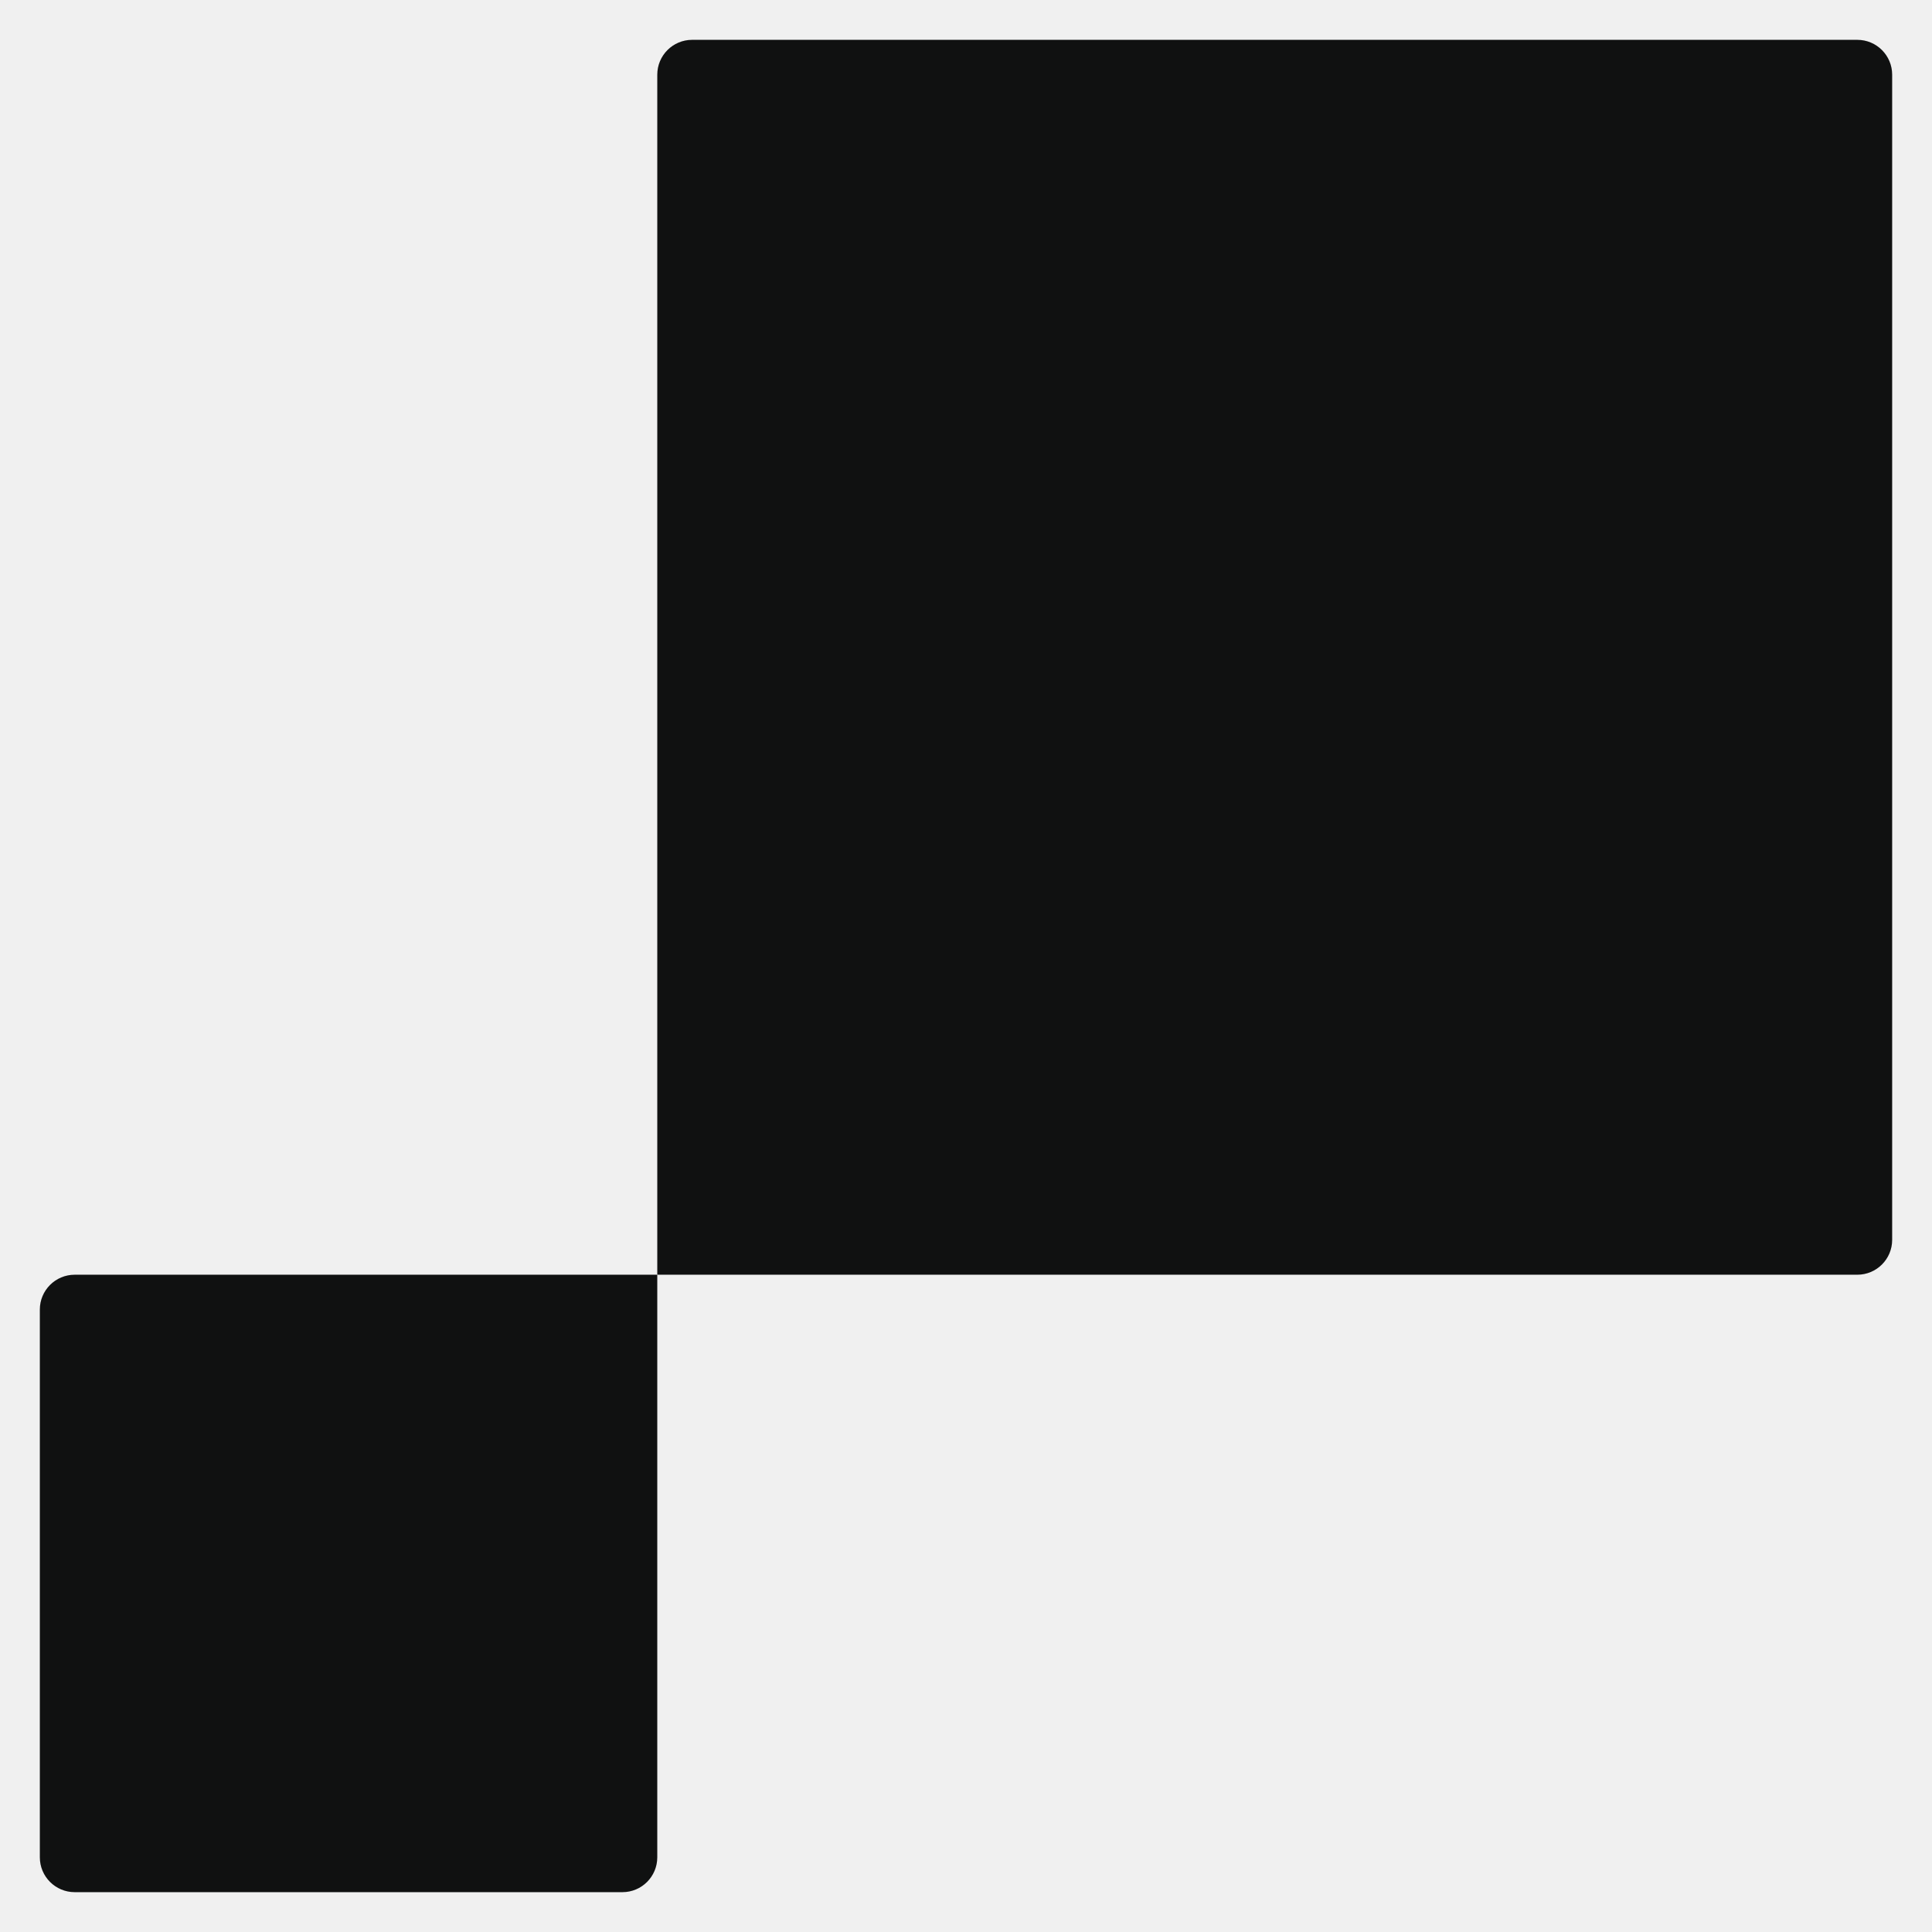
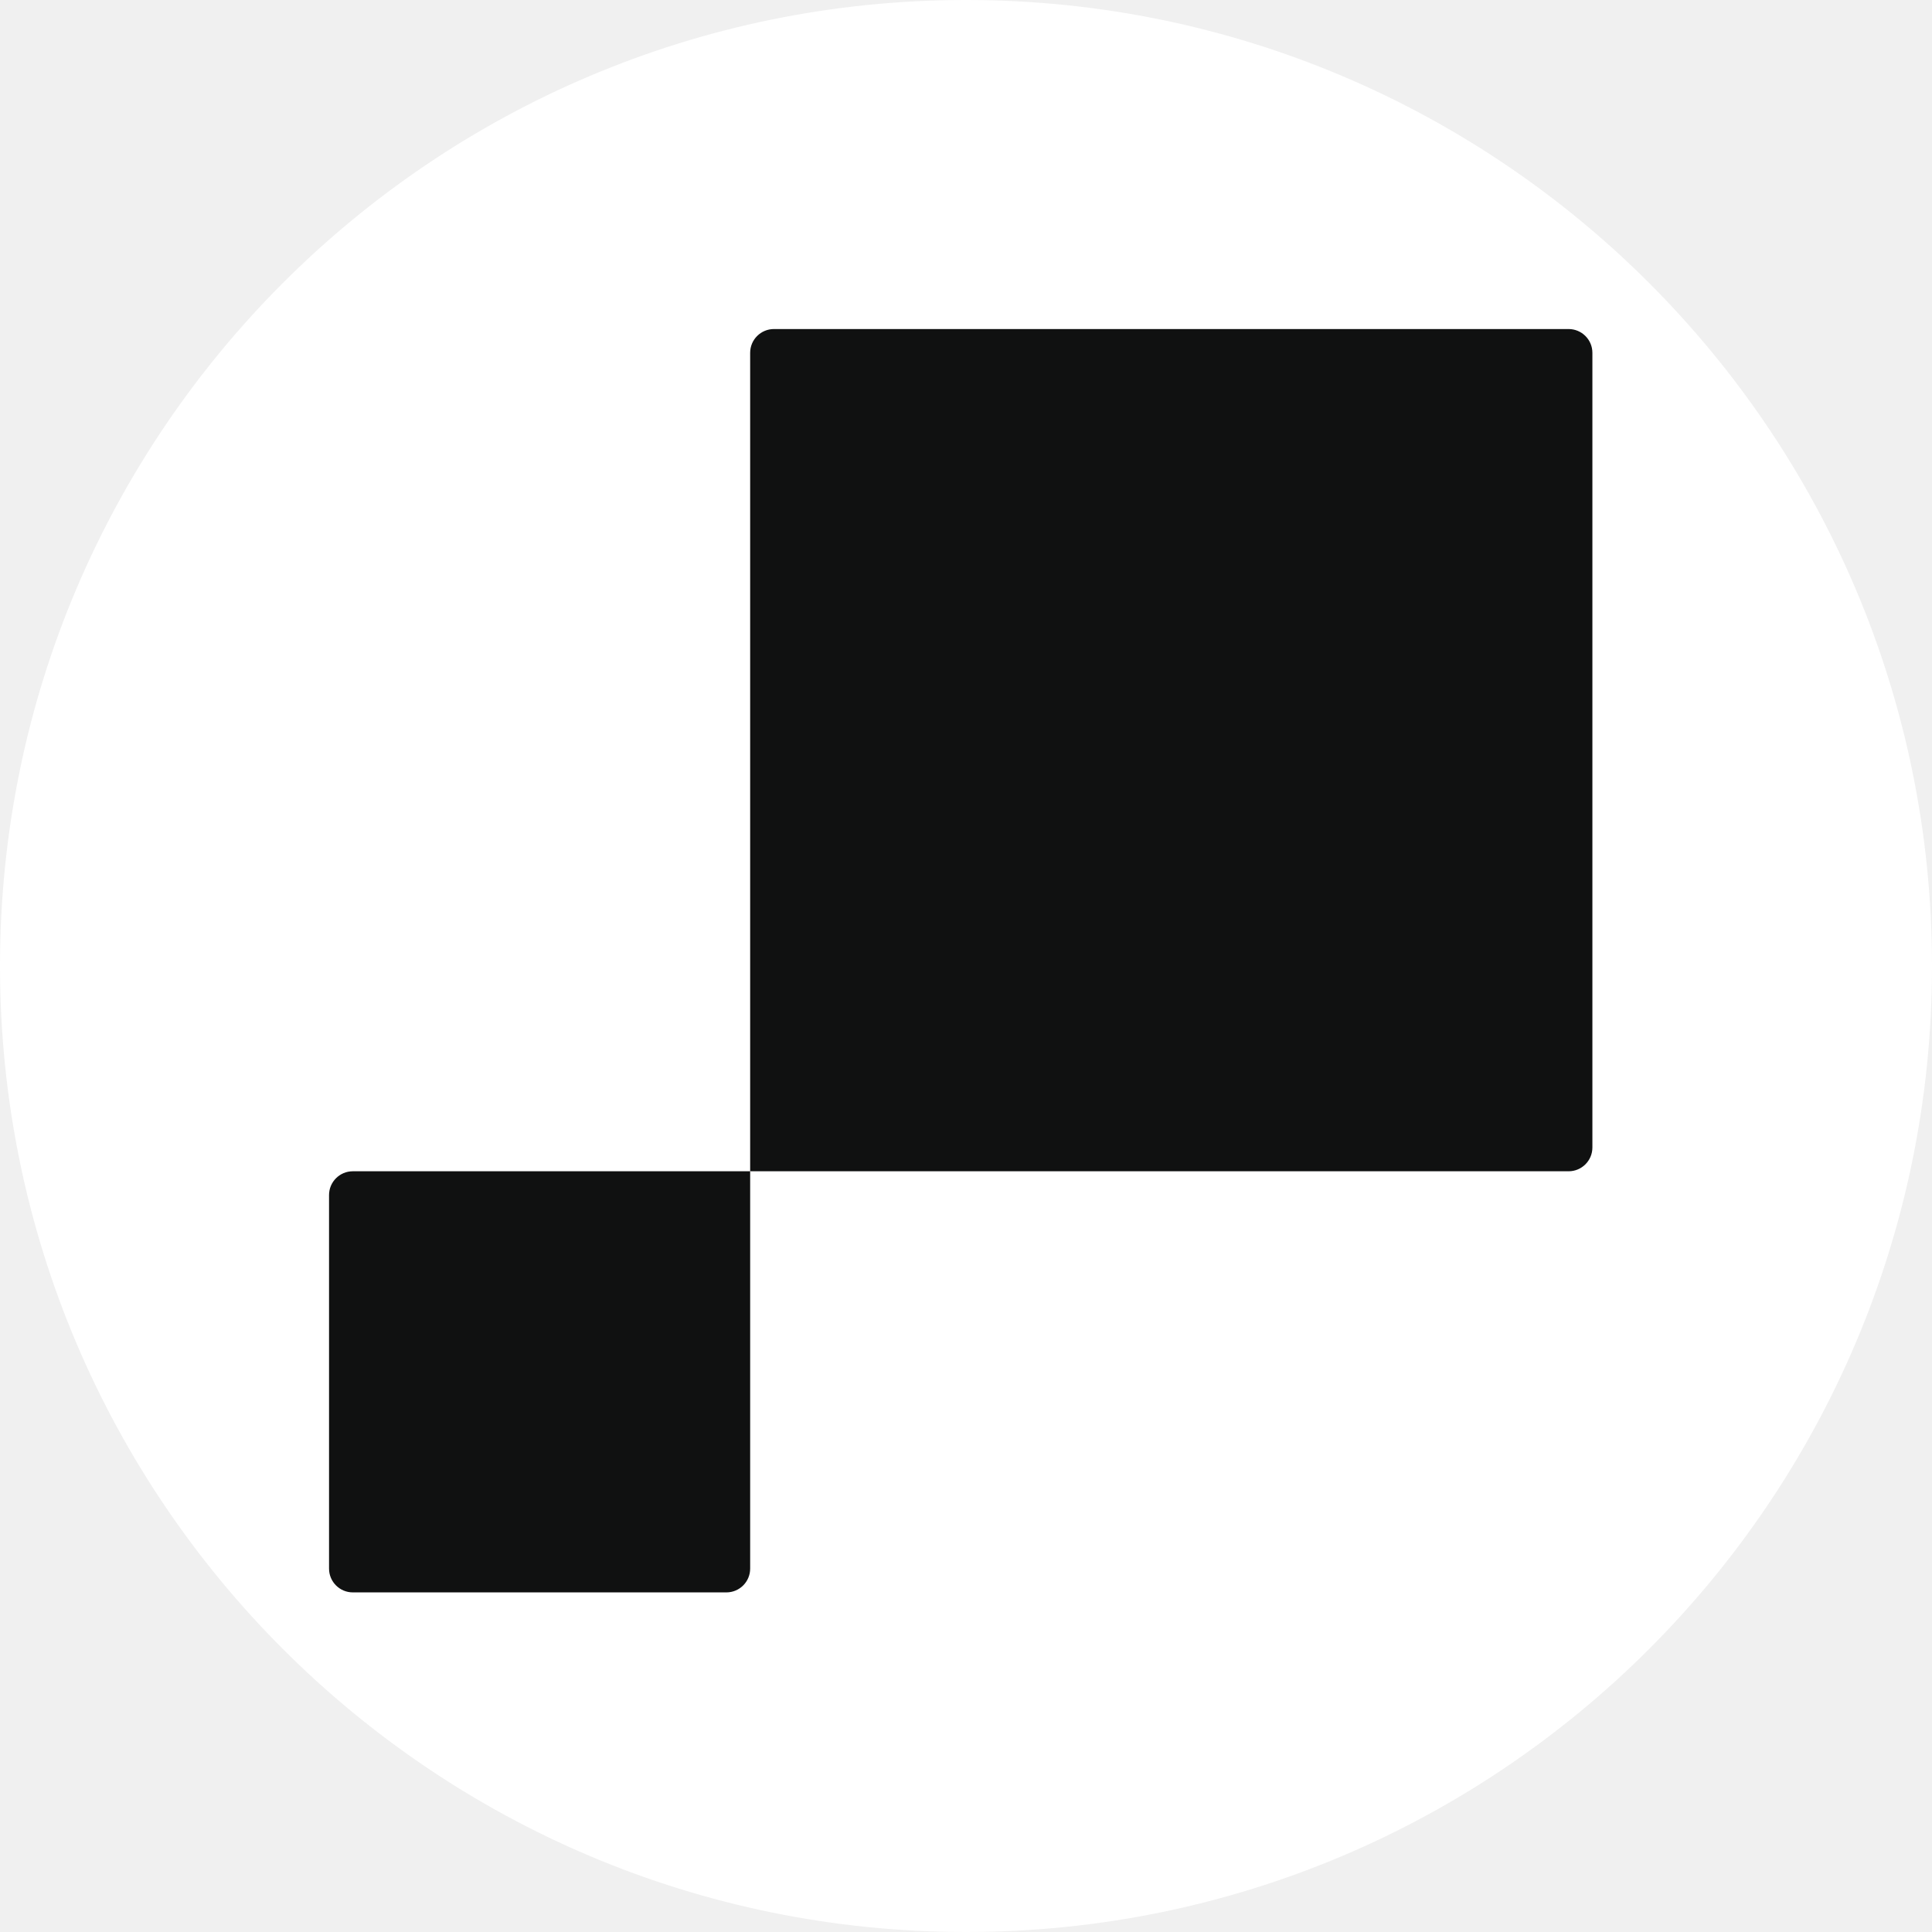
- <svg xmlns="http://www.w3.org/2000/svg" width="97" height="97" viewBox="0 0 97 97" fill="none">
-   <path d="M33 3.75C33 2.784 33.783 2 34.75 2H93.25C94.216 2 95 2.784 95 3.75V62.25C95 63.217 94.216 64 93.25 64H33V3.75Z" fill="#101111" />
-   <path d="M33 93.25C33 94.216 32.217 95 31.25 95L3.75 95C2.784 95 2 94.216 2 93.25L2 65.75C2 64.784 2.784 64 3.75 64L33 64L33 93.25Z" fill="#101111" />
+ <svg xmlns="http://www.w3.org/2000/svg" width="64" height="64" viewBox="0 0 64 64" fill="none">
+   <circle cx="32" cy="32" r="32" fill="white" />
+   <g transform="translate(10, 10) scale(0.45)">
+     <path d="M33 3.75C33 2.784 33.783 2 34.75 2H93.25C94.216 2 95 2.784 95 3.75V62.25C95 63.217 94.216 64 93.25 64H33V3.75Z" fill="#101111" />
+     <path d="M33 93.25C33 94.216 32.217 95 31.25 95L3.75 95C2.784 95 2 94.216 2 93.25L2 65.75C2 64.784 2.784 64 3.75 64L33 64L33 93.25Z" fill="#101111" />
+   </g>
</svg>
